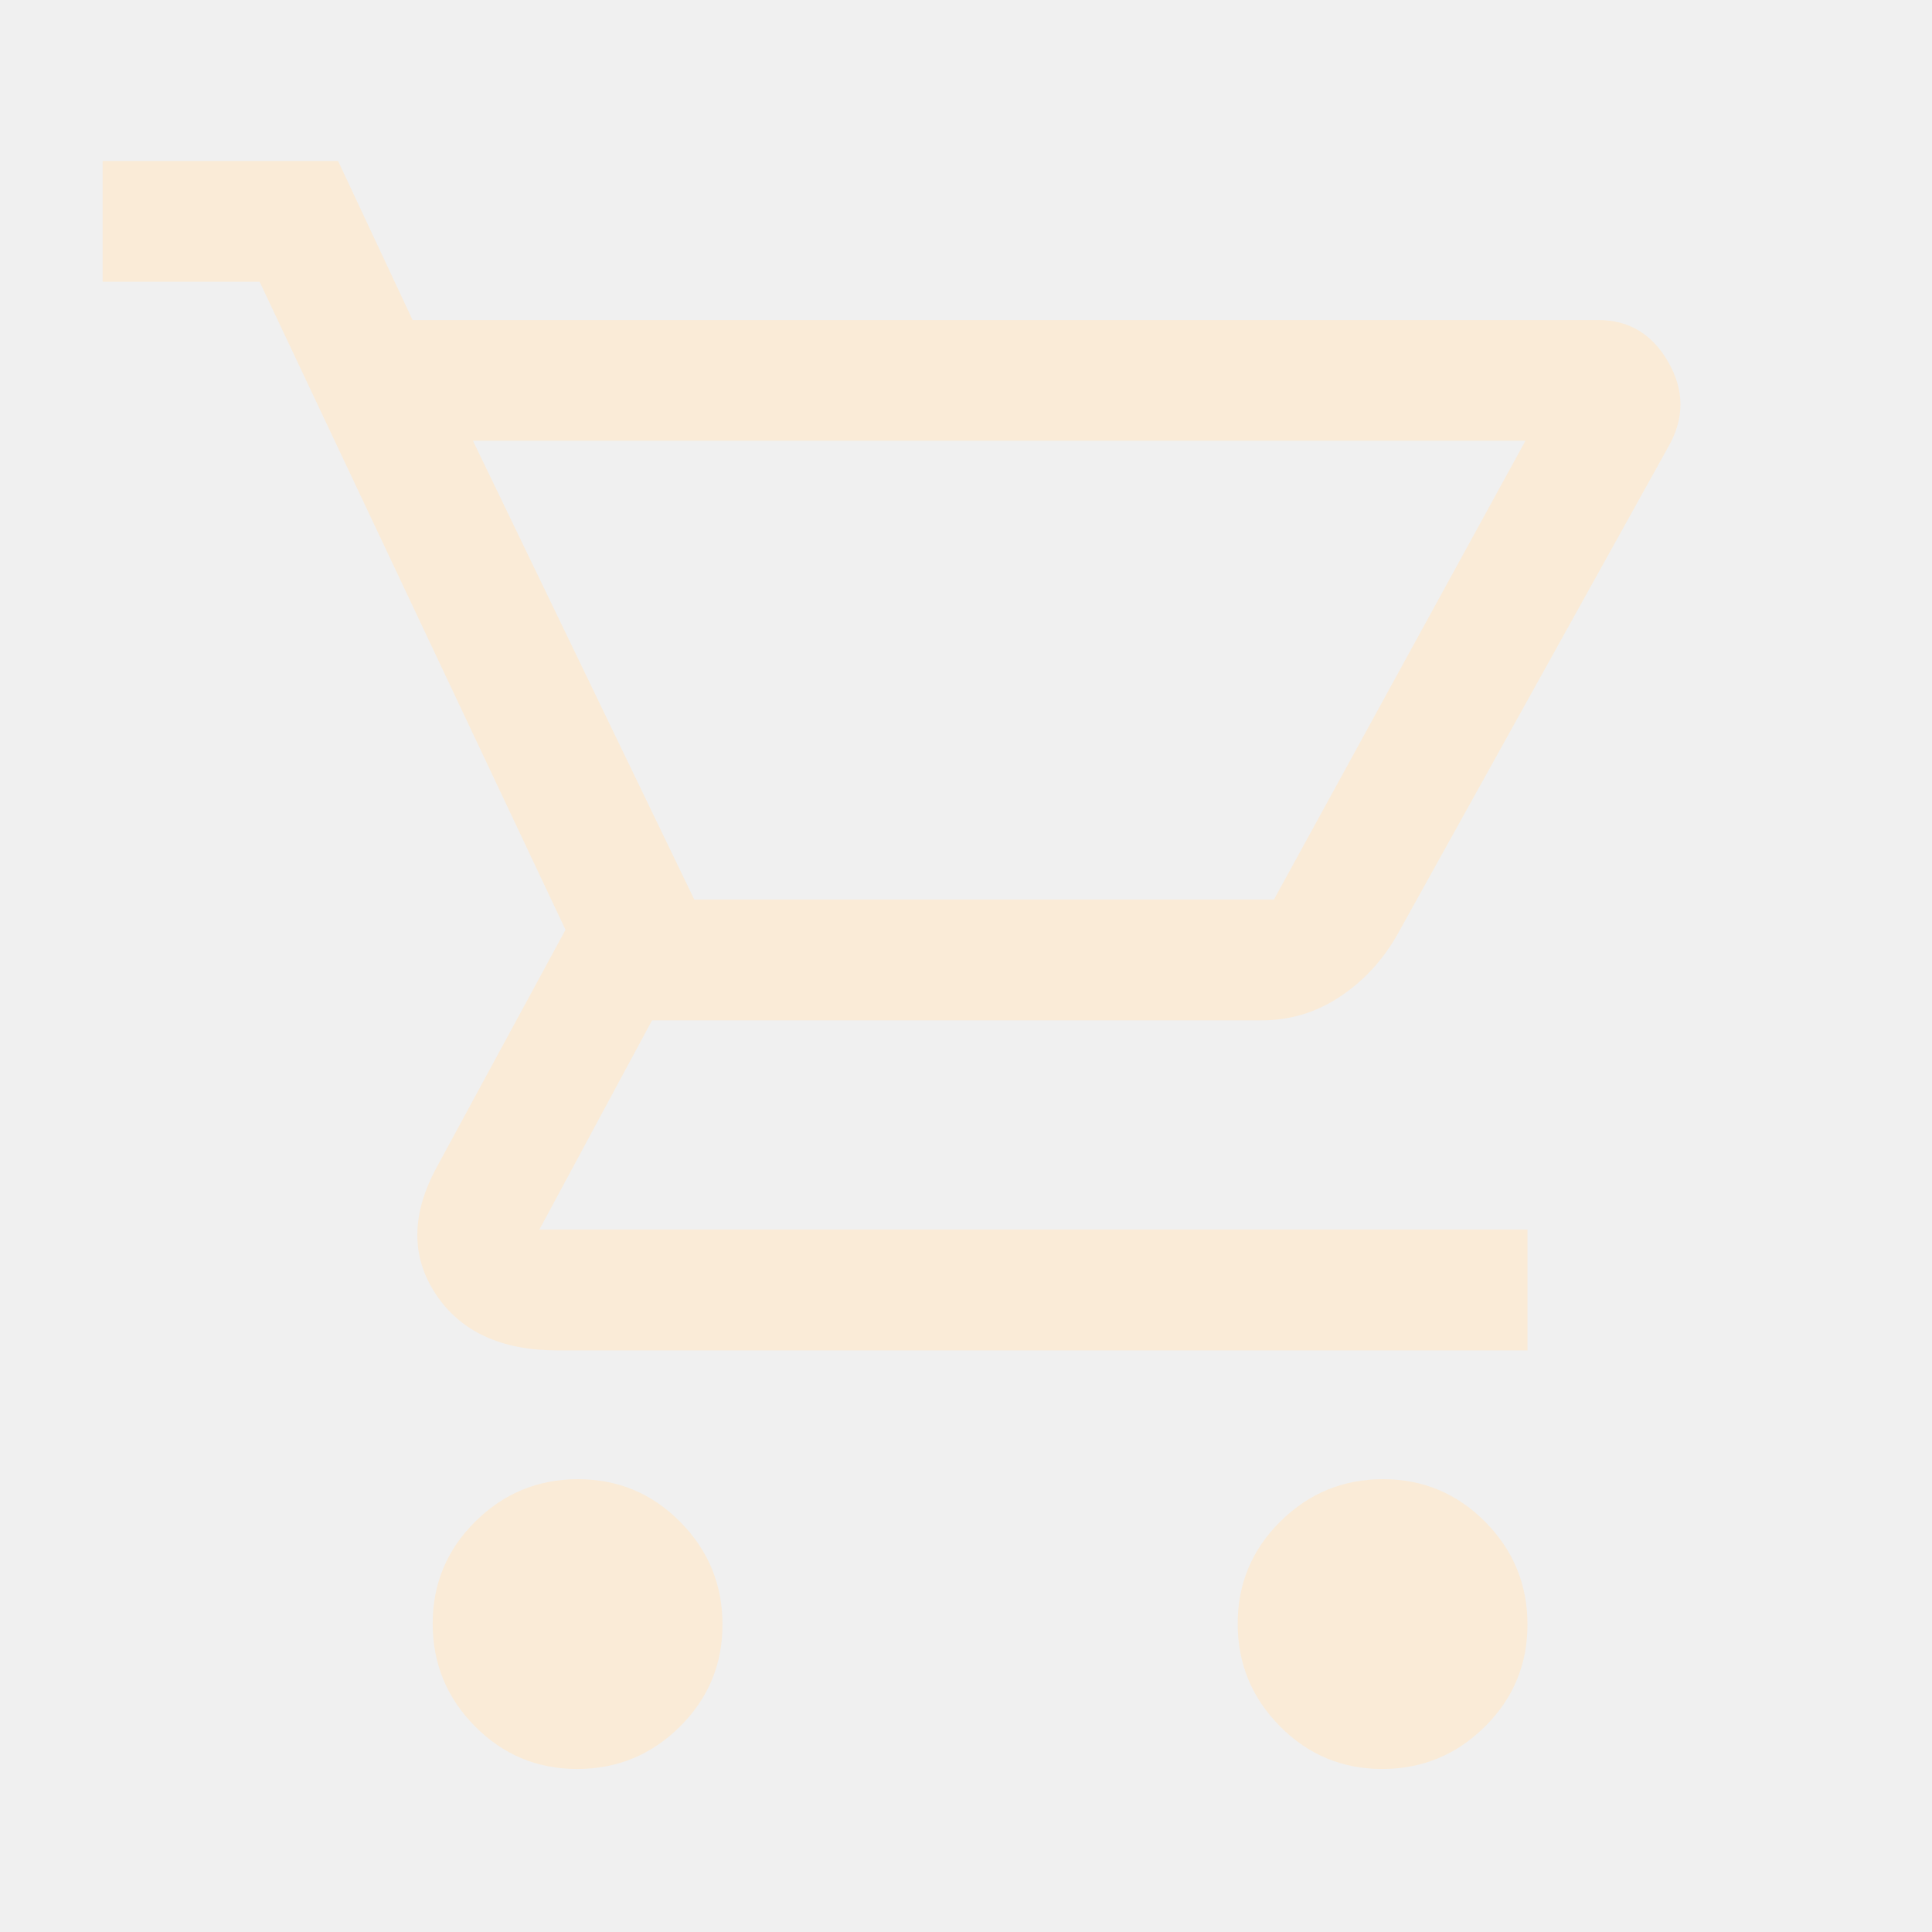
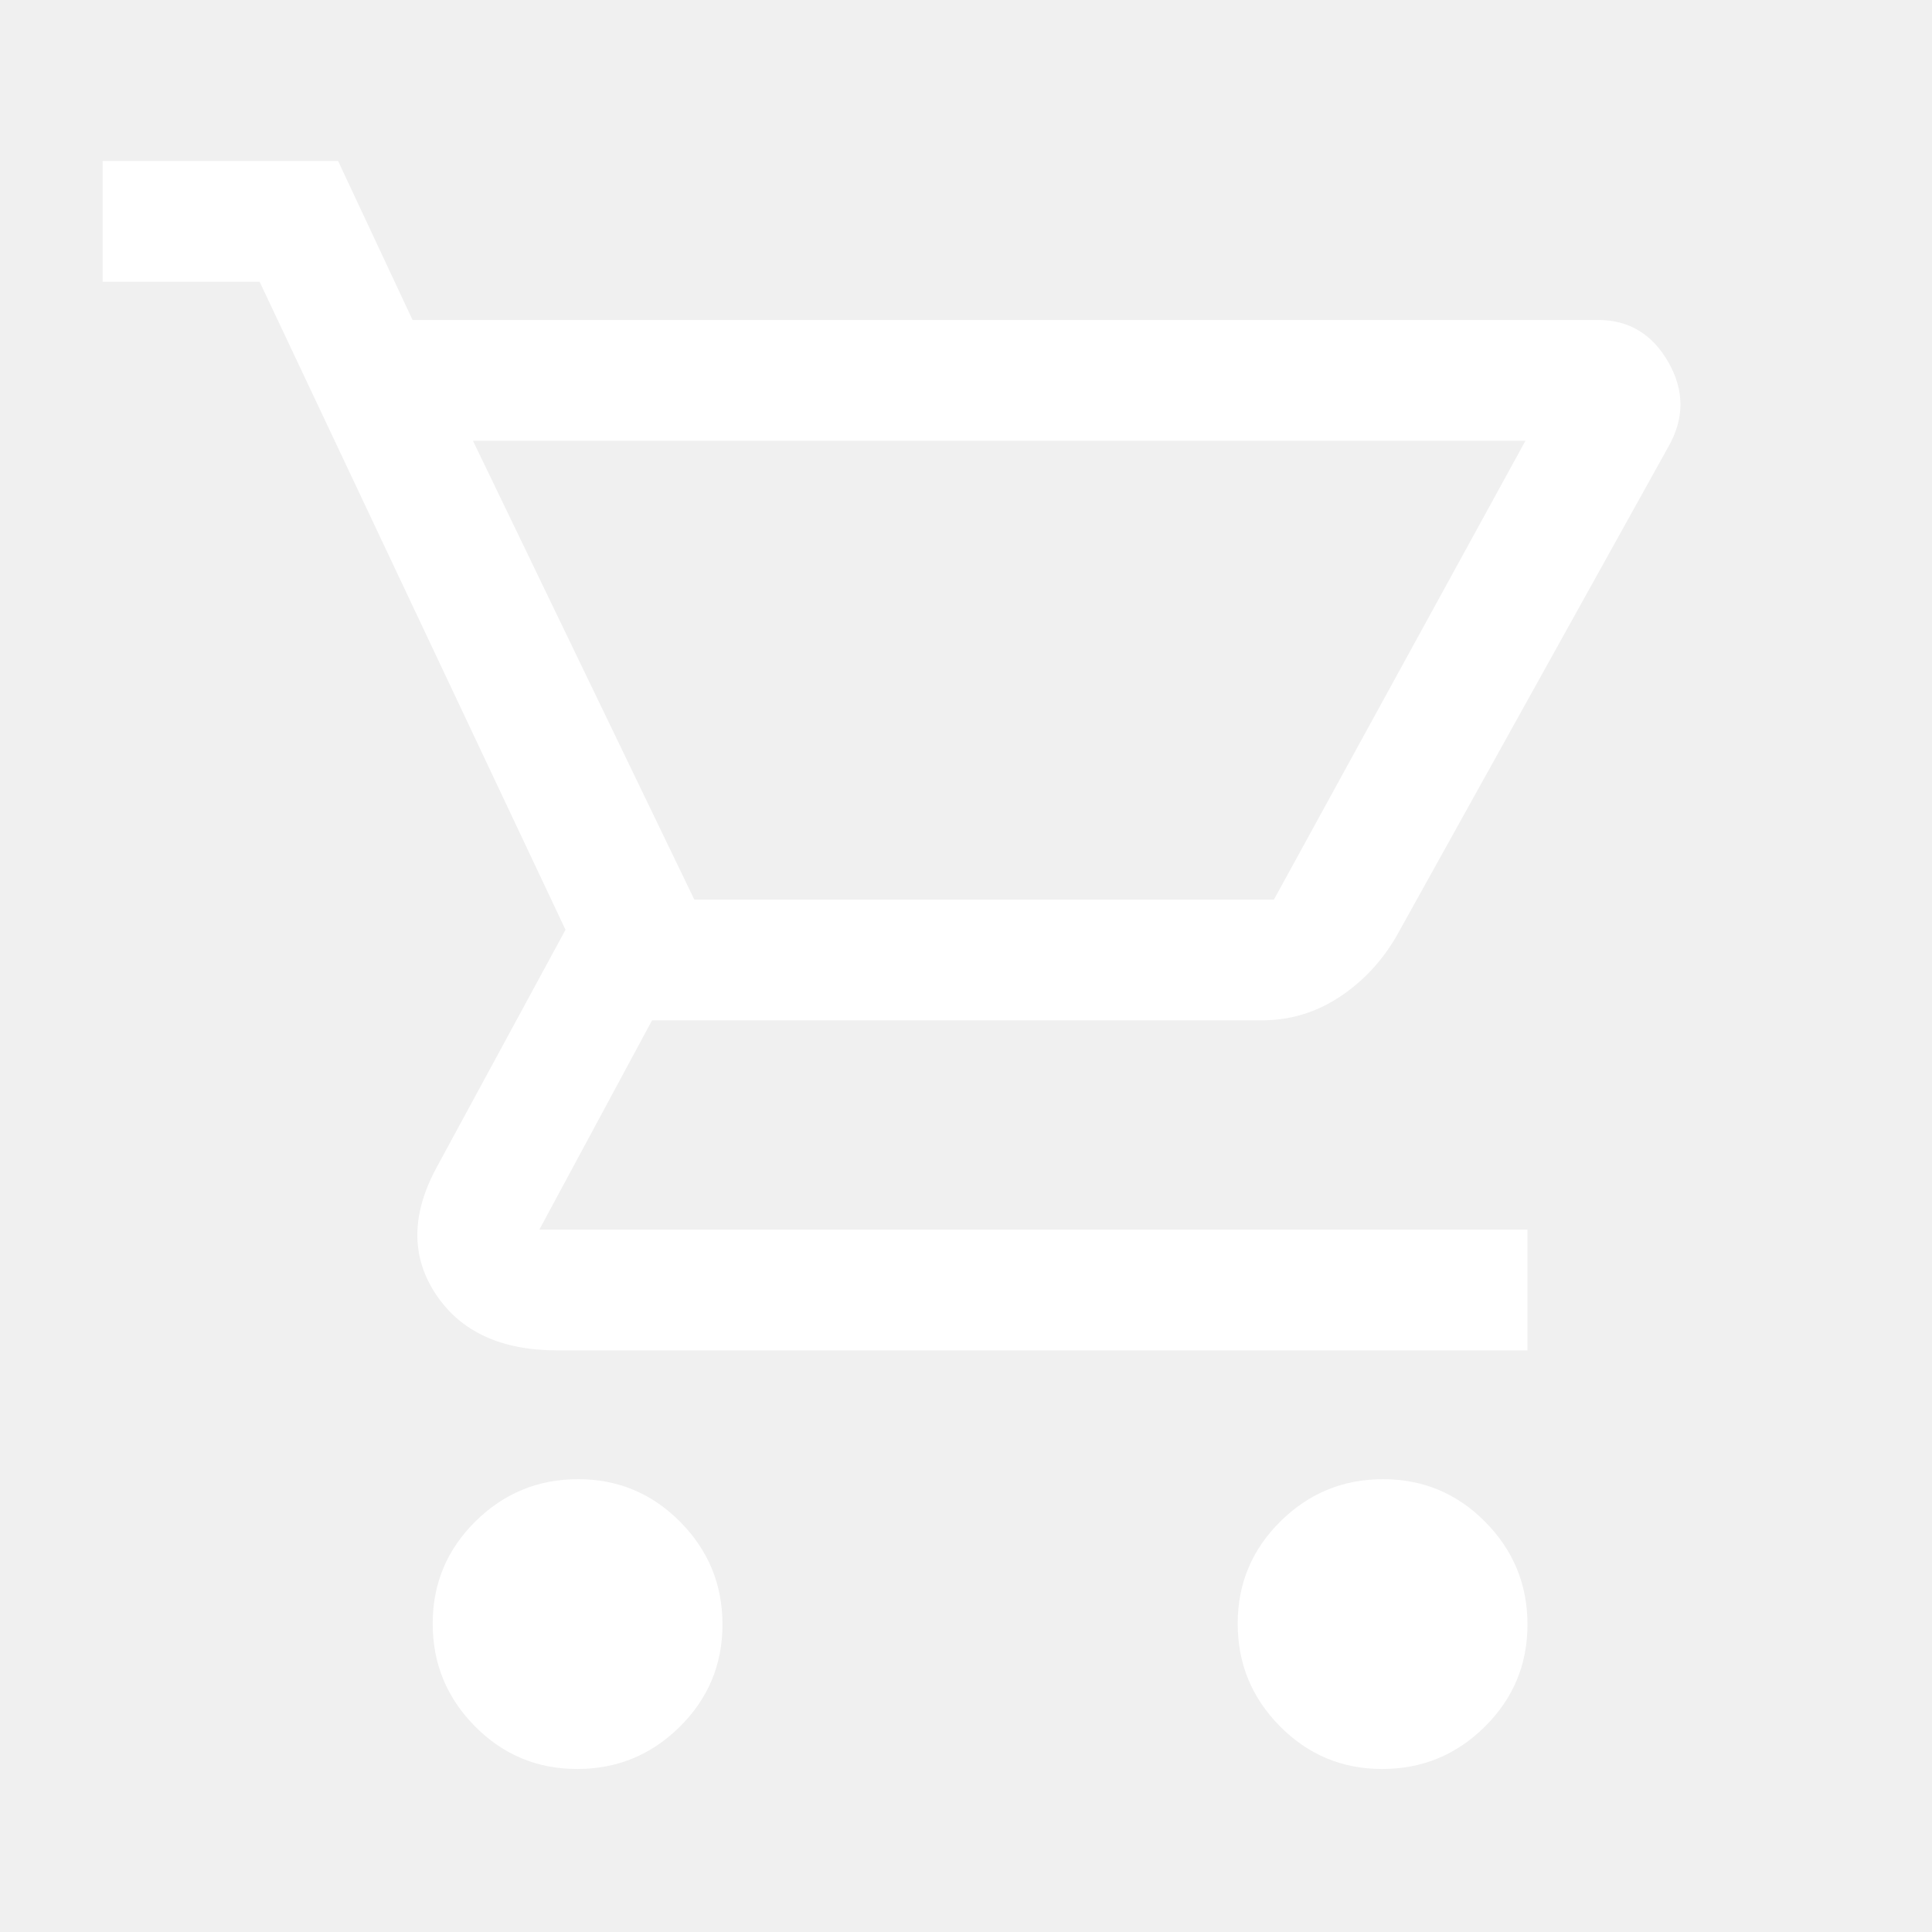
- <svg xmlns="http://www.w3.org/2000/svg" fill="antiquewhite" height="48" viewBox="0 96 960 960" width="48">
+ <svg xmlns="http://www.w3.org/2000/svg" fill="white" height="48" viewBox="0 96 960 960" width="48">
  <path d="M286.788 975Q257 975 236 953.788q-21-21.213-21-51Q215 873 236.212 852q21.213-21 51-21Q317 831 338 852.212q21 21.213 21 51Q359 933 337.788 954q-21.213 21-51 21Zm400 0Q657 975 636 953.788q-21-21.213-21-51Q615 873 636.212 852q21.213-21 51-21Q717 831 738 852.212q21 21.213 21 51Q759 933 737.788 954q-21.213 21-51 21ZM235 315l110 228h288l125-228H235Zm-30-60h589.074q22.964 0 34.945 21Q841 297 829 318L694 561q-11 19-28.559 30.5Q647.881 603 627 603H324l-56 104h491v60H277q-42 0-60.5-28t.5-63l64-118-152-322H51v-60h117l37 79Zm140 288h288-288Z" />
</svg>
